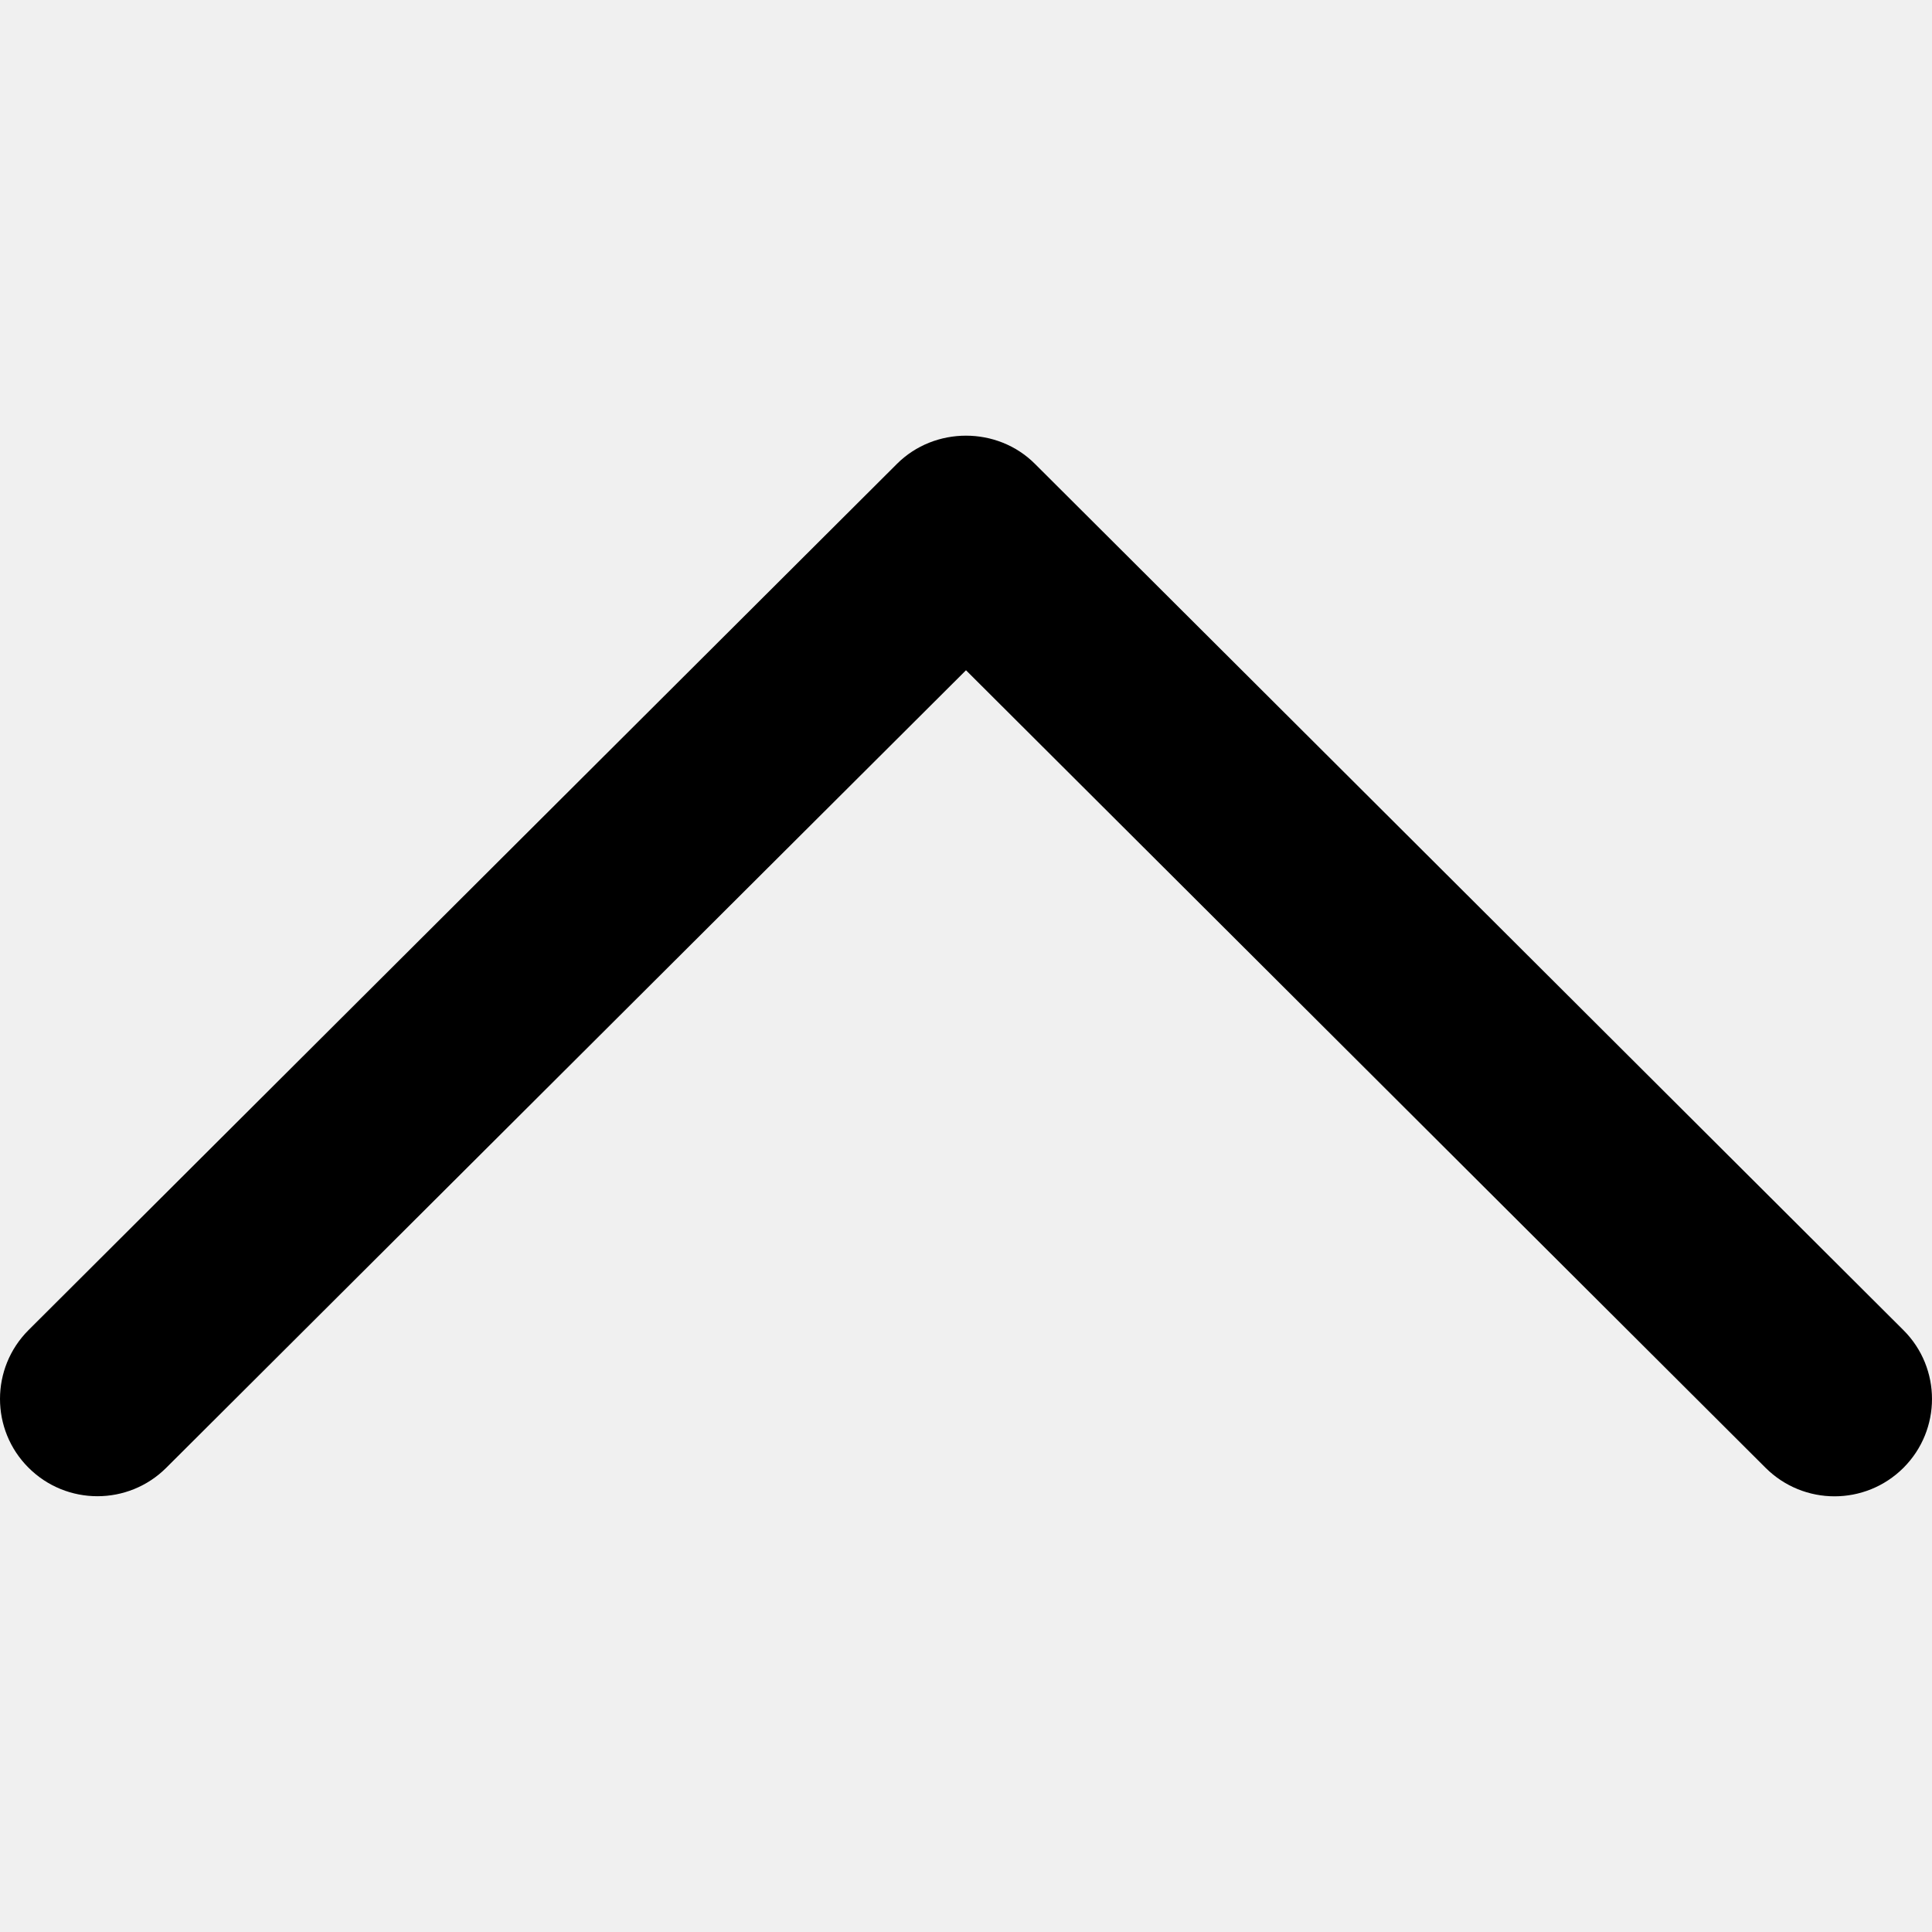
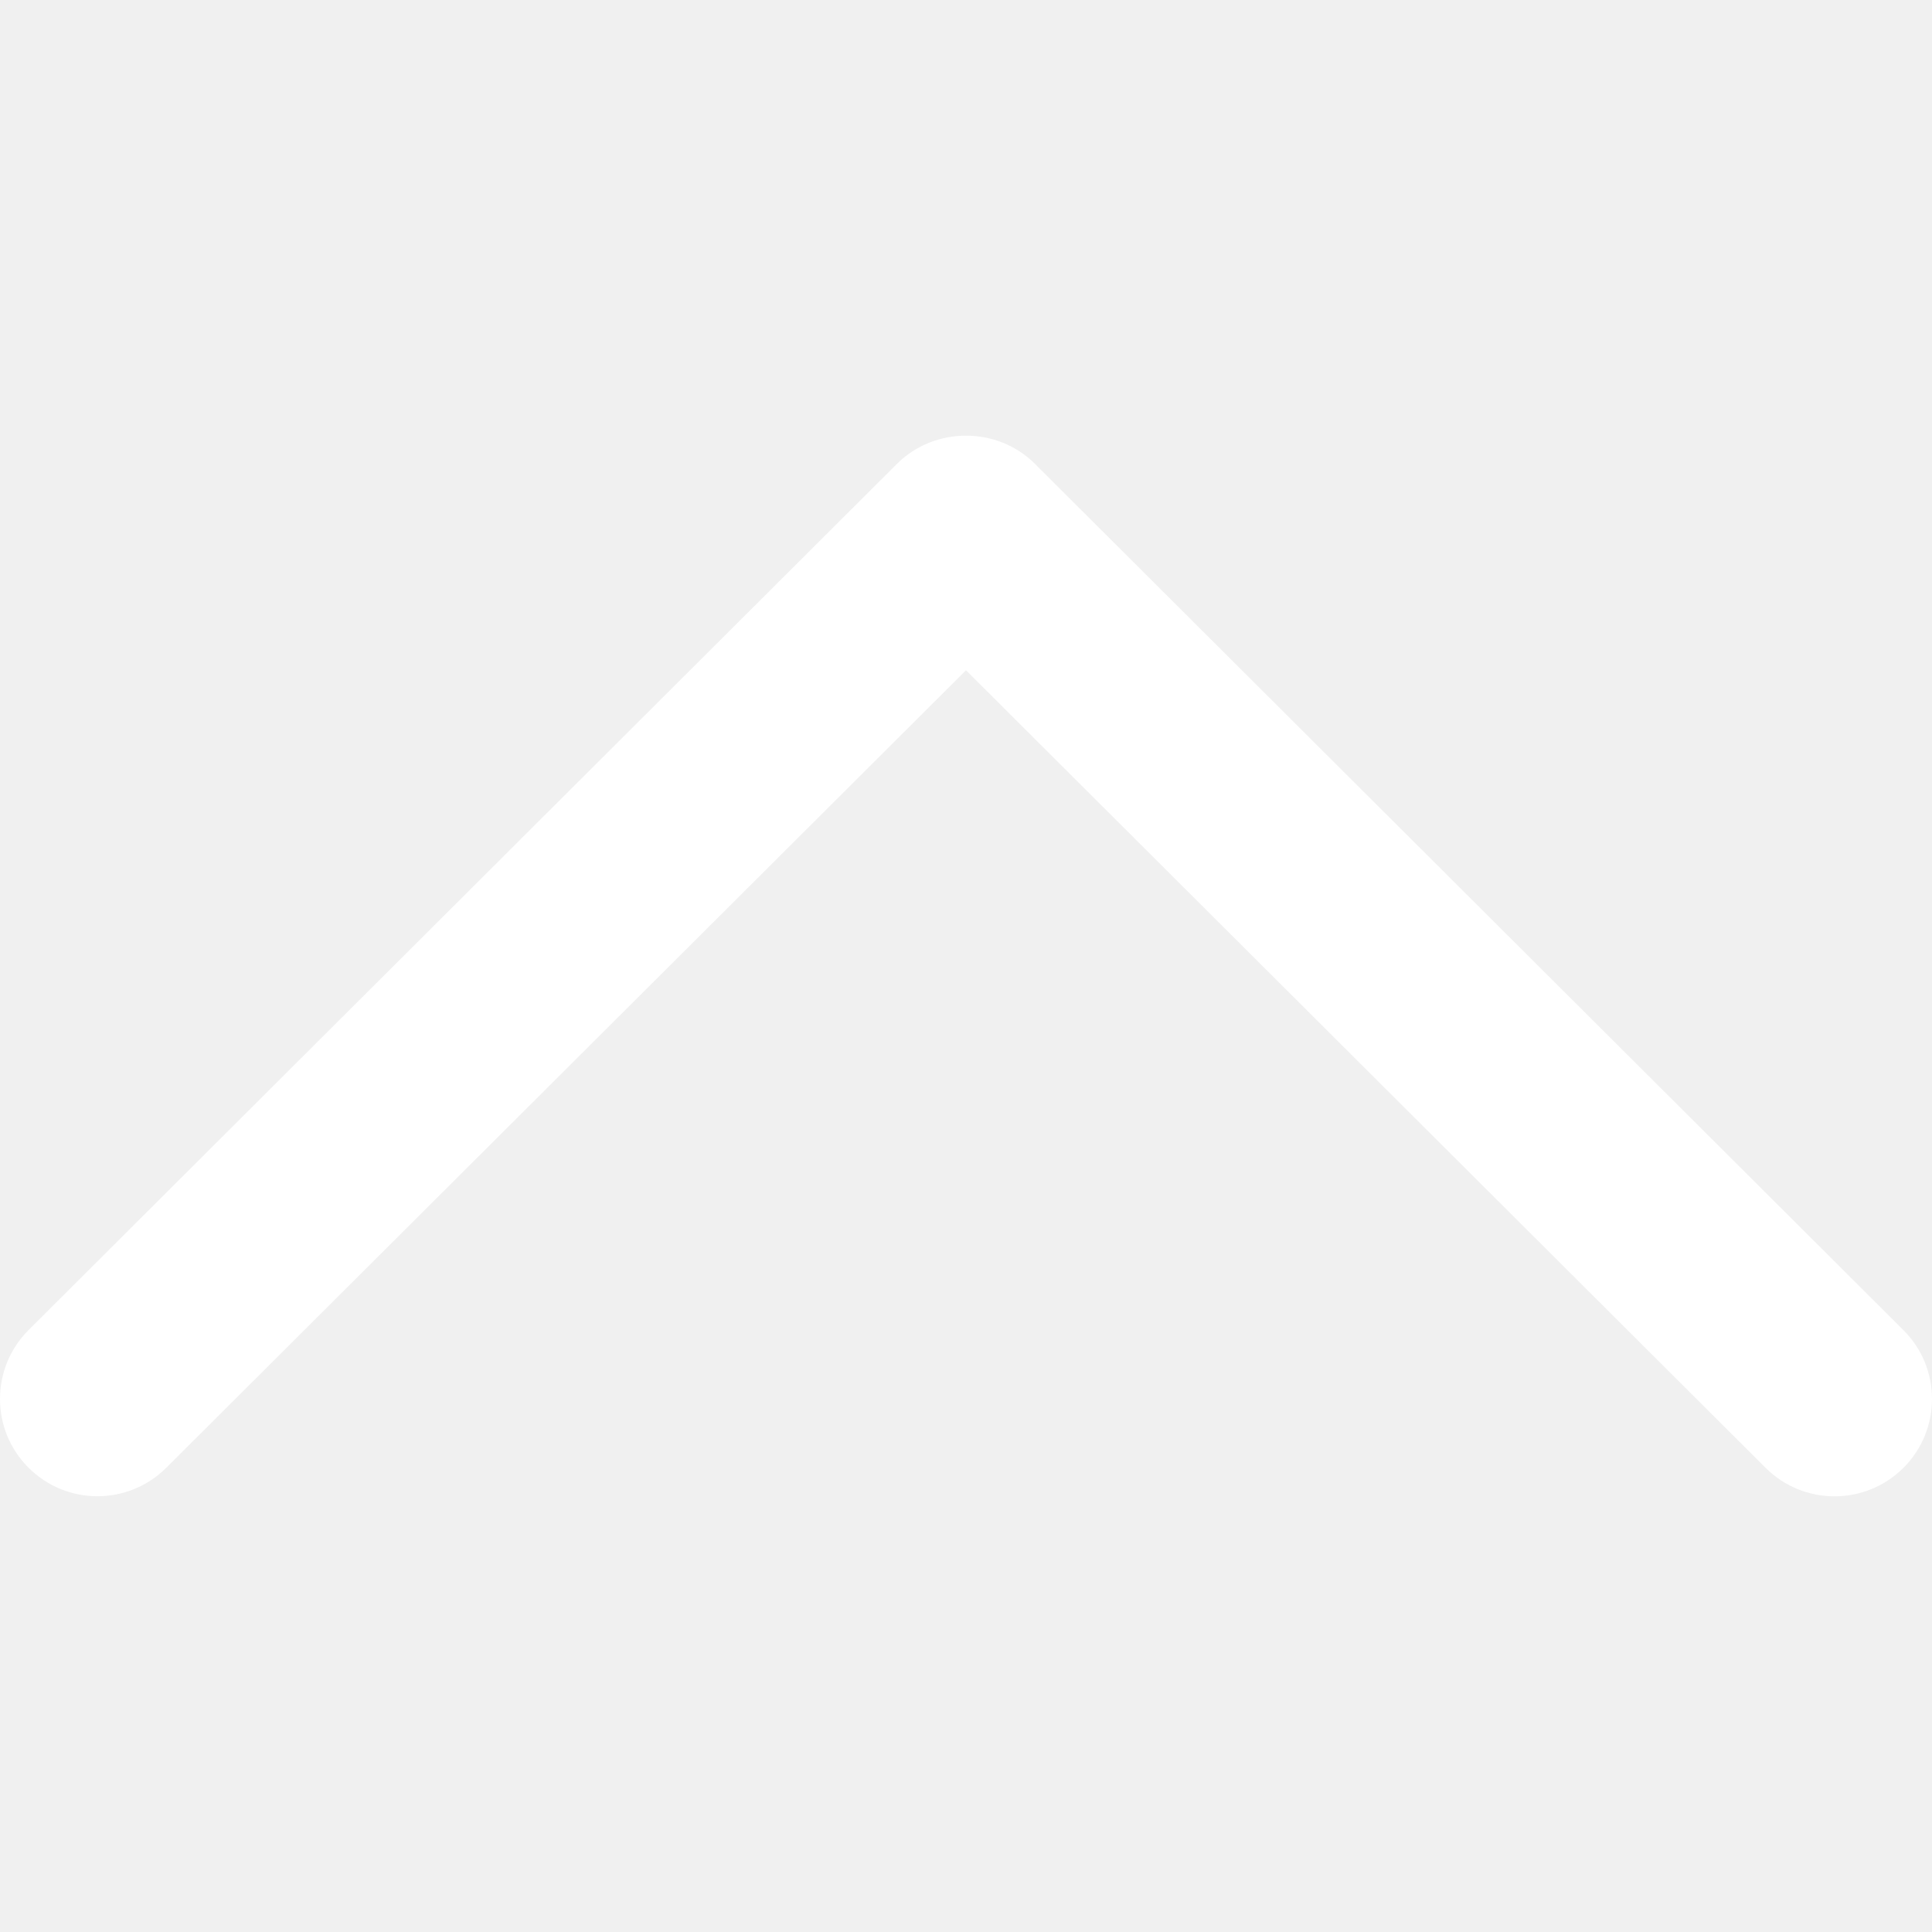
- <svg xmlns="http://www.w3.org/2000/svg" version="1.1" id="Capa_1" x="0px" y="0px" viewBox="0 0 240.835 240.835" style="enable-background:new 0 0 240.835 240.835;" xml:space="preserve">
+ <svg xmlns="http://www.w3.org/2000/svg" fill="white" version="1.1" id="Capa_1" x="0px" y="0px" viewBox="0 0 240.835 240.835" style="enable-background:new 0 0 240.835 240.835;" xml:space="preserve">
  <g>
    <path id="Expand_Less" d="M129.007,57.819c-4.68-4.68-12.499-4.68-17.191,0L3.555,165.803c-4.74,4.74-4.74,12.427,0,17.155   c4.74,4.74,12.439,4.74,17.179,0l99.683-99.406l99.671,99.418c4.752,4.74,12.439,4.74,17.191,0c4.74-4.74,4.74-12.427,0-17.155   L129.007,57.819z" />
    <g>
	</g>
    <g>
	</g>
    <g>
	</g>
    <g>
	</g>
    <g>
	</g>
    <g>
	</g>
  </g>
  <g>
</g>
  <g>
</g>
  <g>
</g>
  <g>
</g>
  <g>
</g>
  <g>
</g>
  <g>
</g>
  <g>
</g>
  <g>
</g>
  <g>
</g>
  <g>
</g>
  <g>
</g>
  <g>
</g>
  <g>
</g>
  <g>
</g>
</svg>
